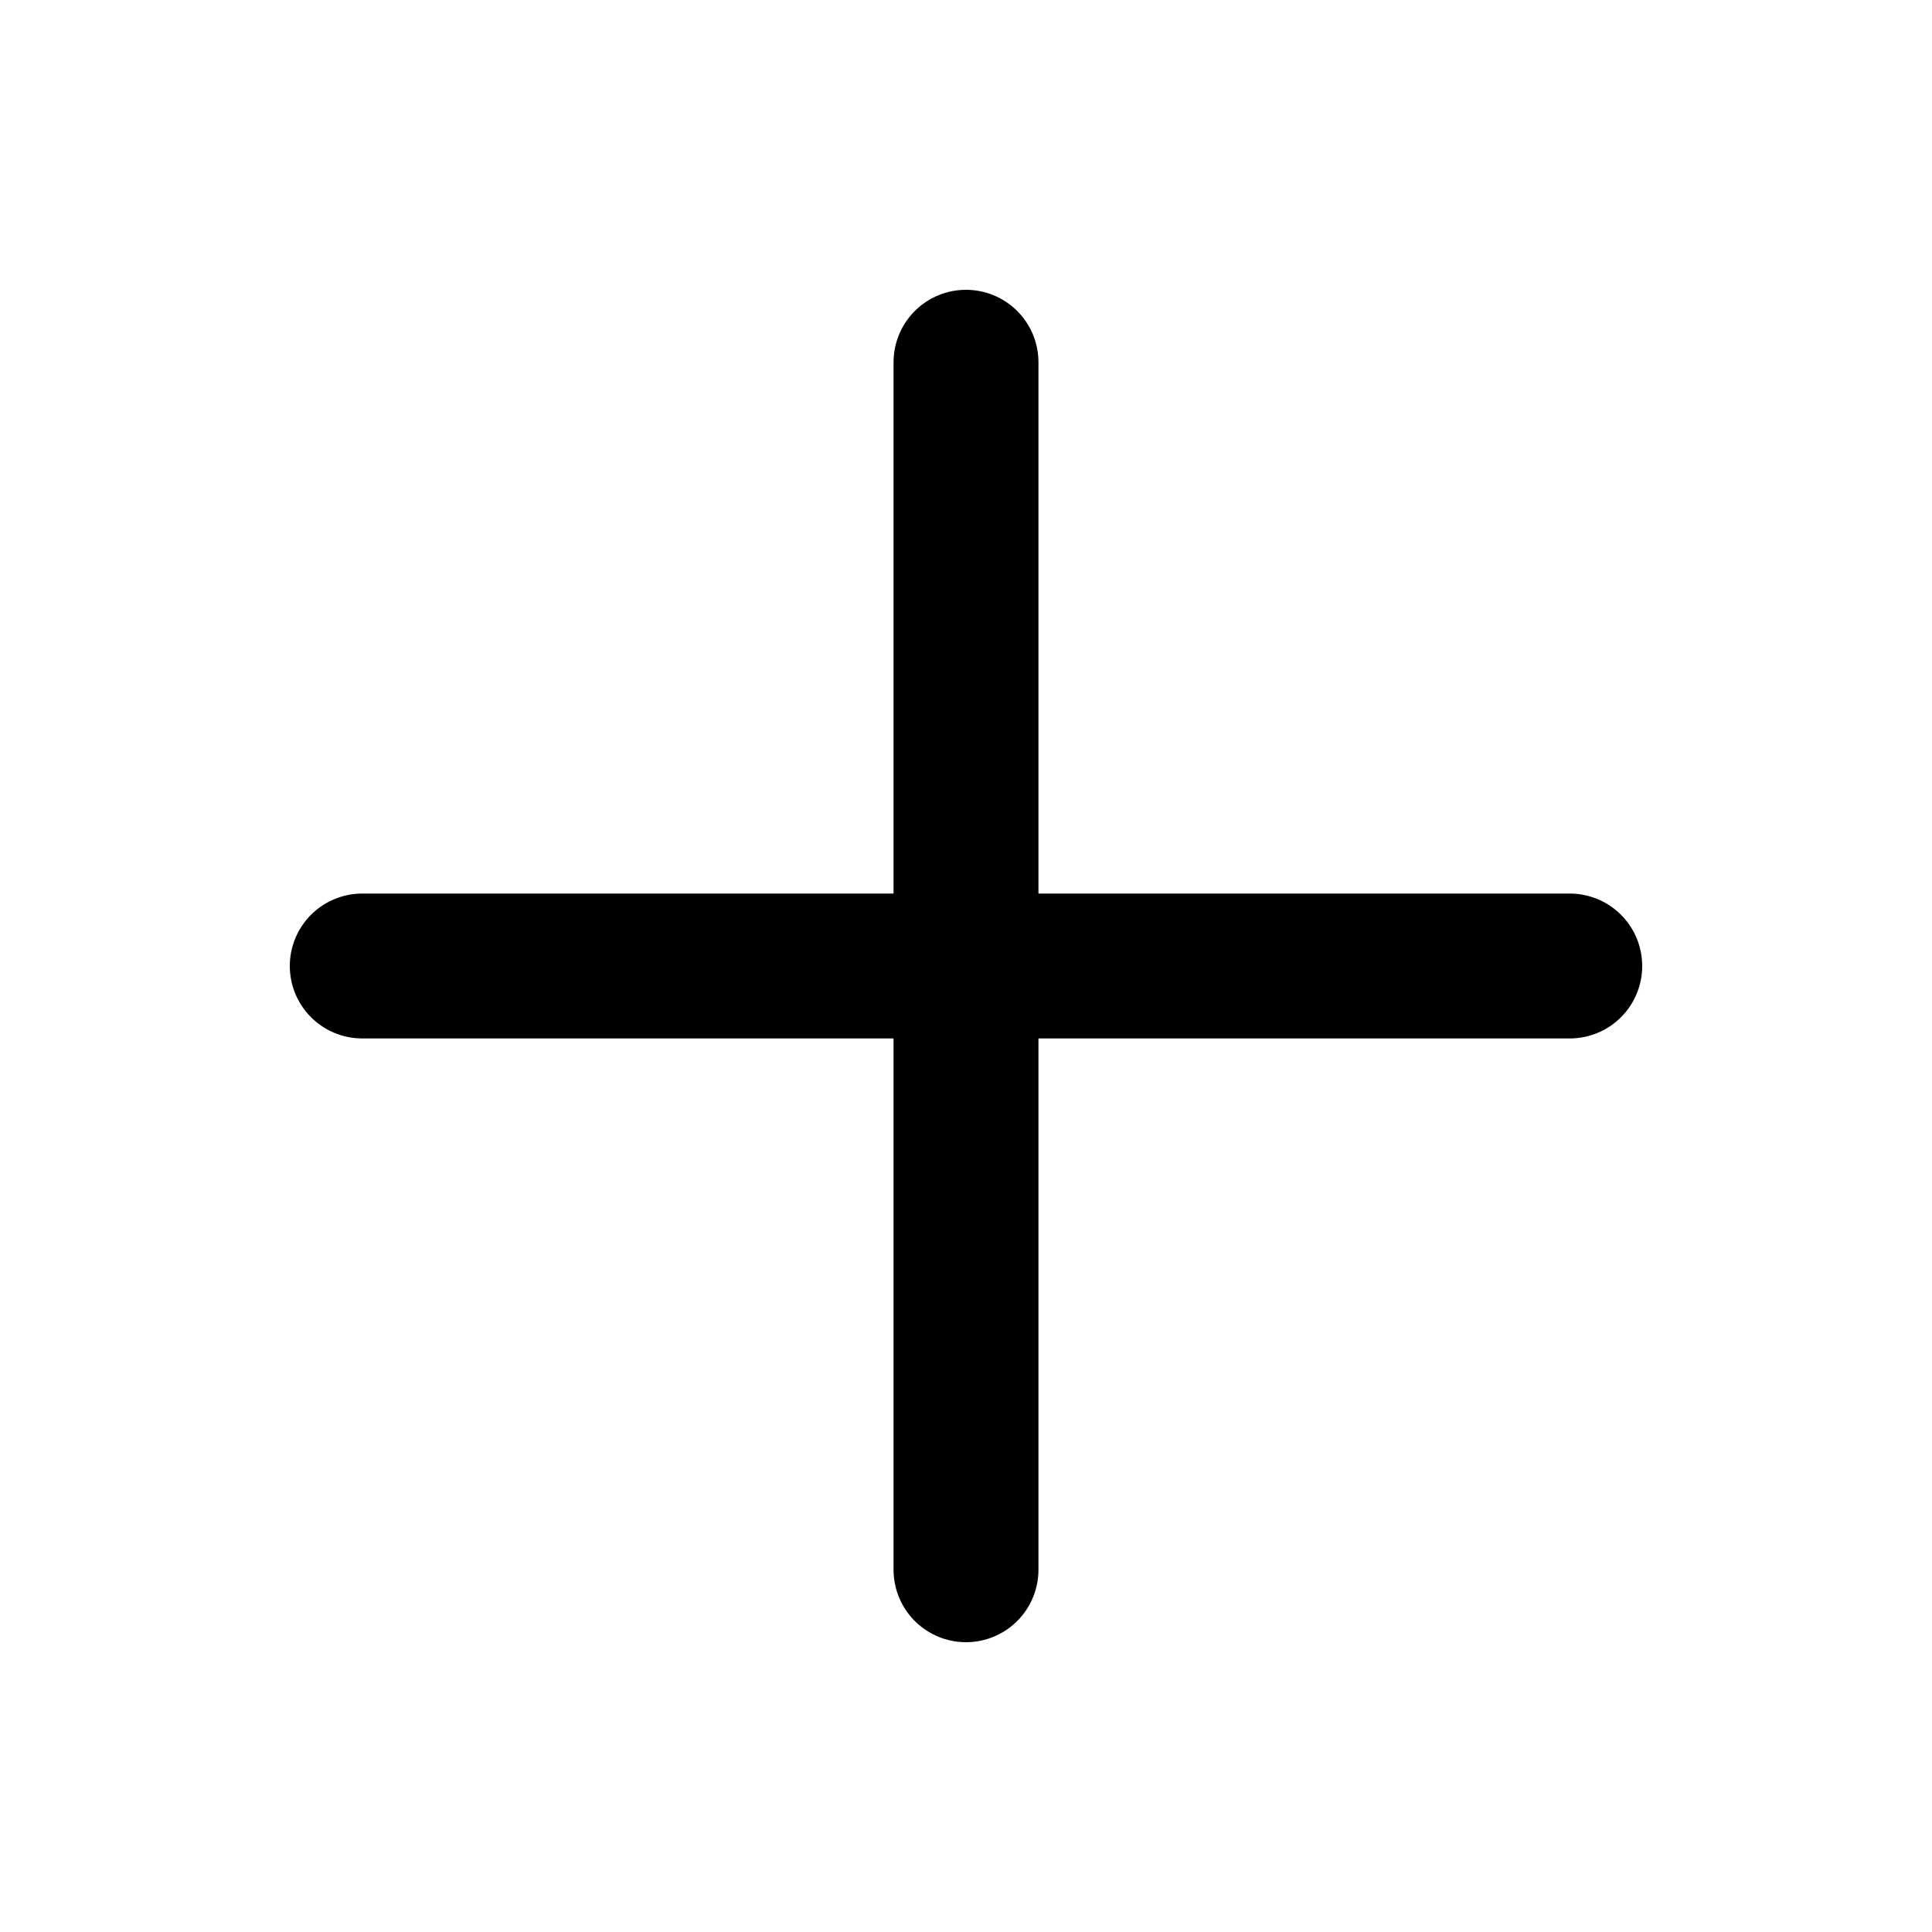
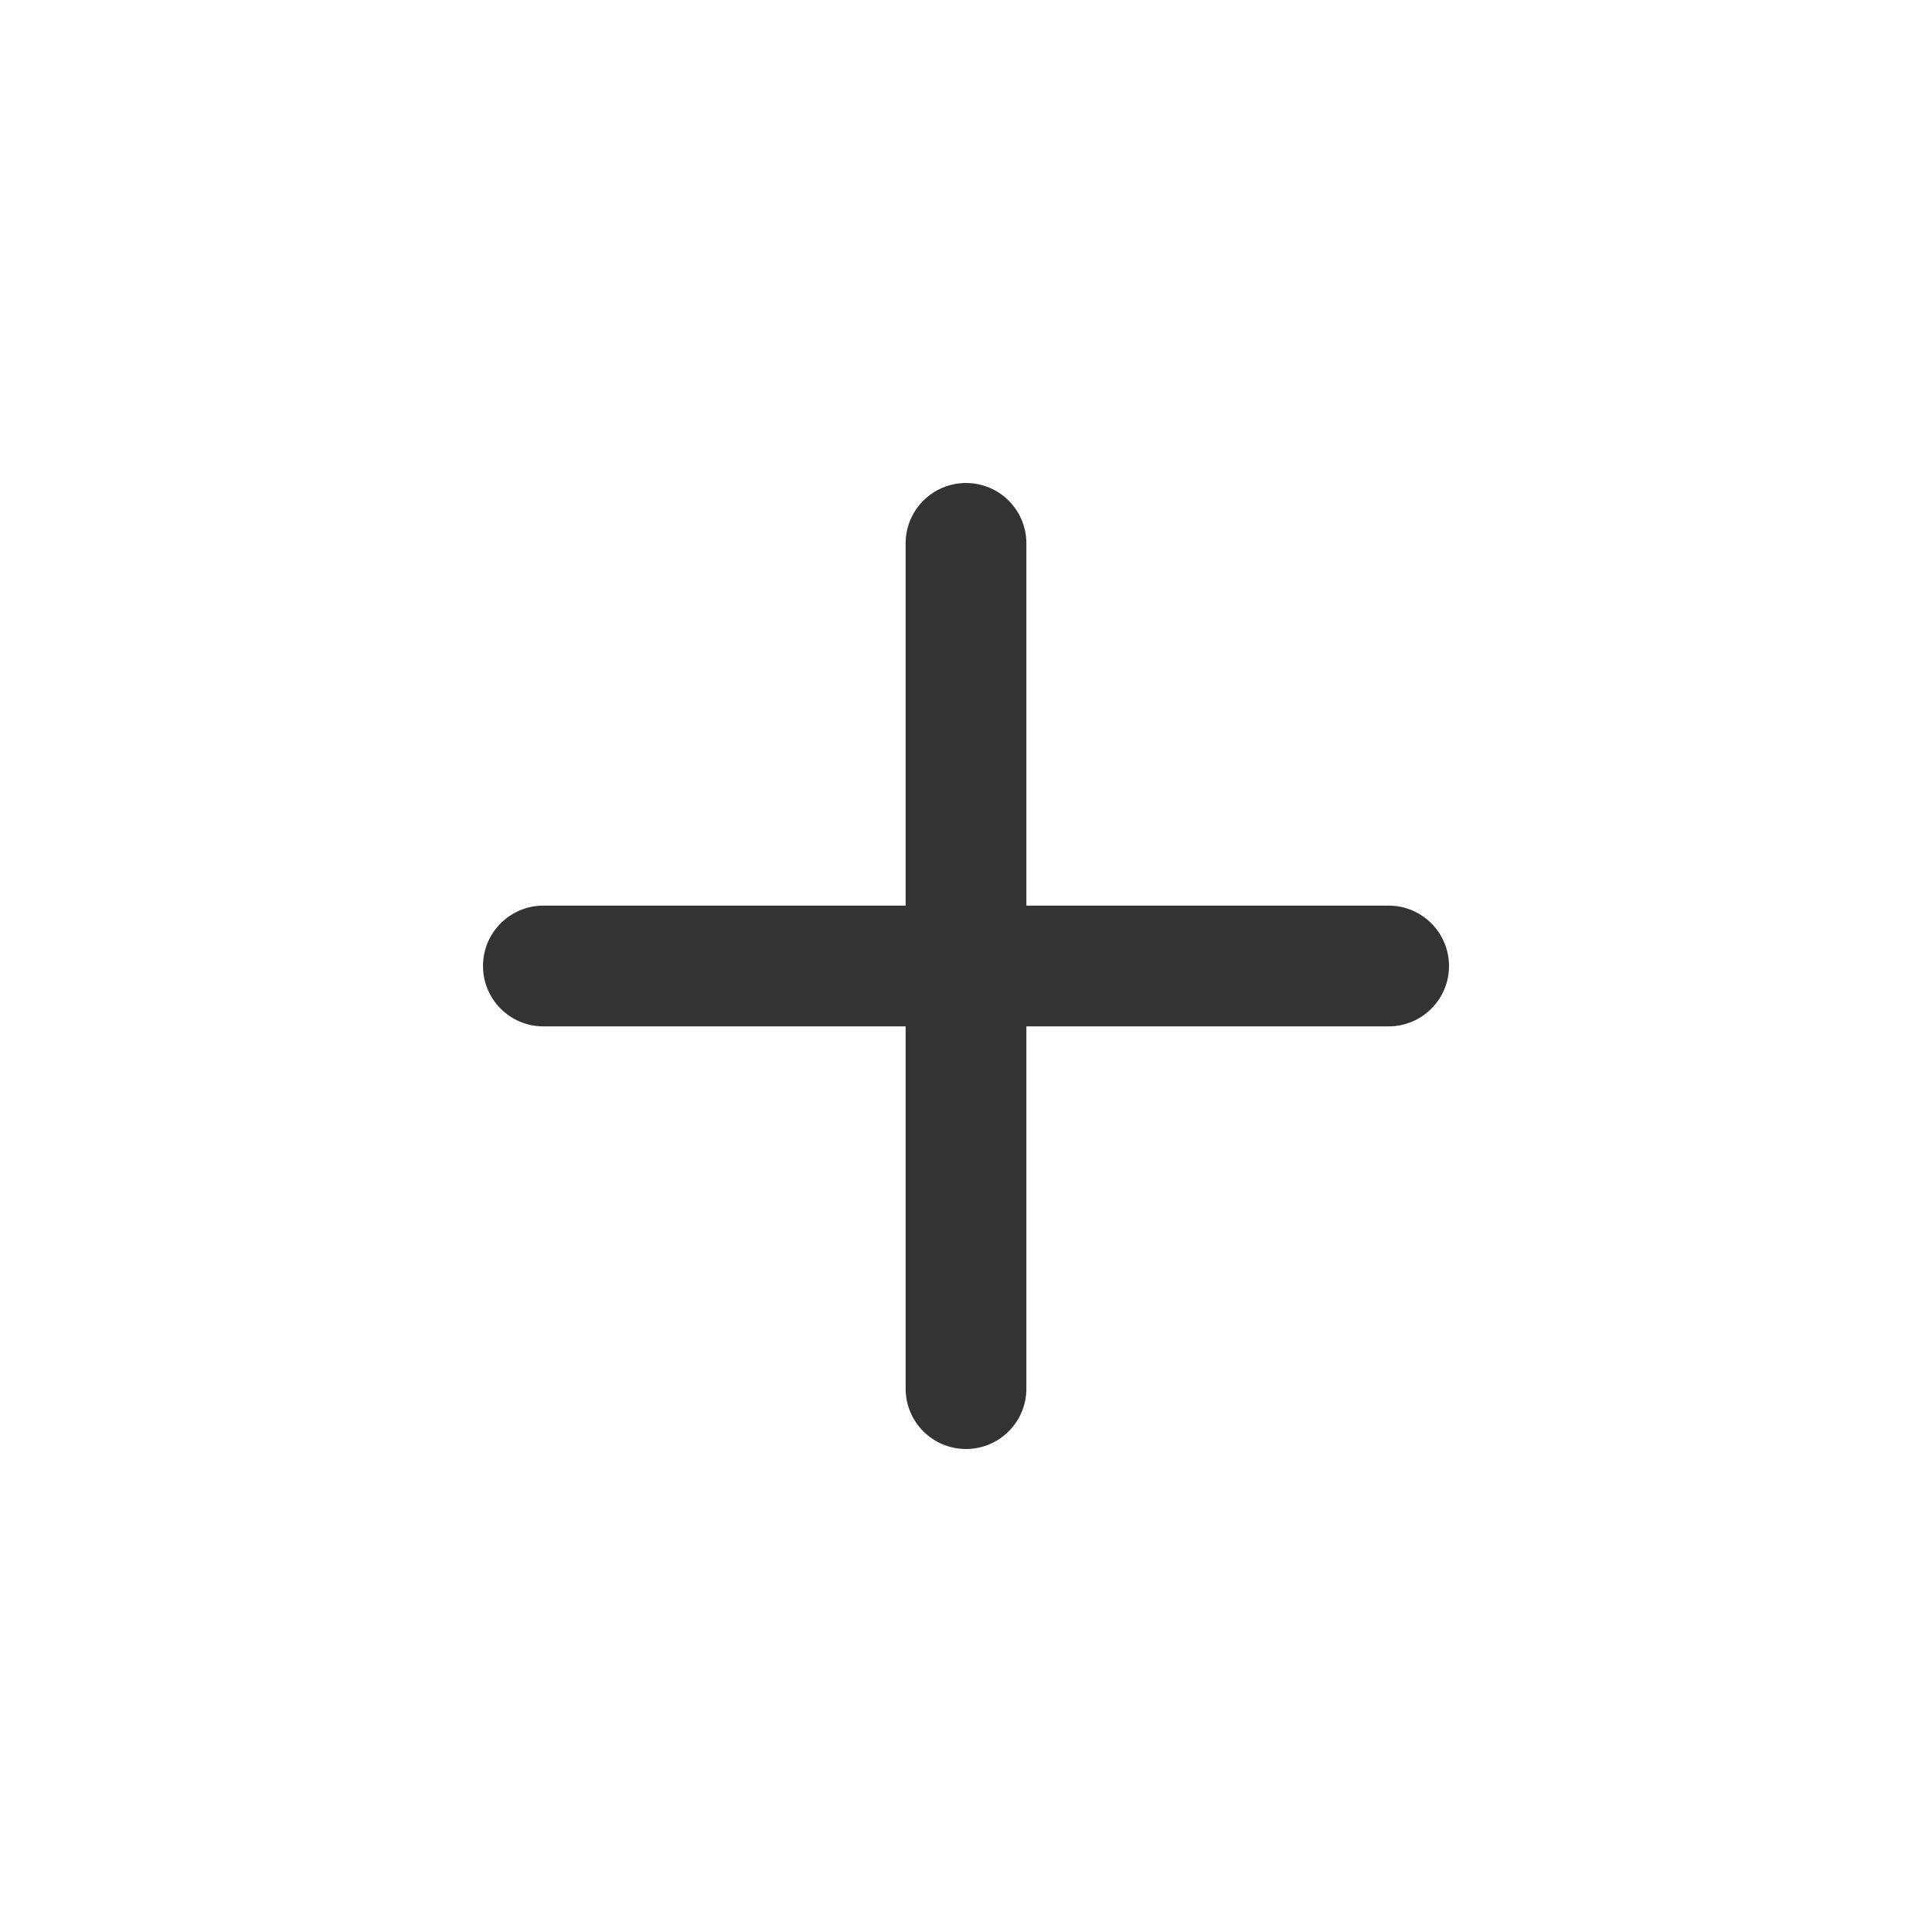
<svg xmlns="http://www.w3.org/2000/svg" width="16" height="16" viewBox="0 0 16 16" fill="none">
-   <path d="M3 8H13" stroke="#000000" stroke-width="1.2" stroke-linecap="round" stroke-linejoin="round" />
-   <path d="M8 13V3" stroke="#000000" stroke-width="1.2" stroke-linecap="round" stroke-linejoin="round" />
+   <rect x="7.5" y="4" width="1" height="8" rx="0.5" fill="#333333" />
+   <rect x="12" y="7.5" width="1" height="8" rx="0.5" transform="rotate(90 12 7.5)" fill="#333333" />
</svg>
